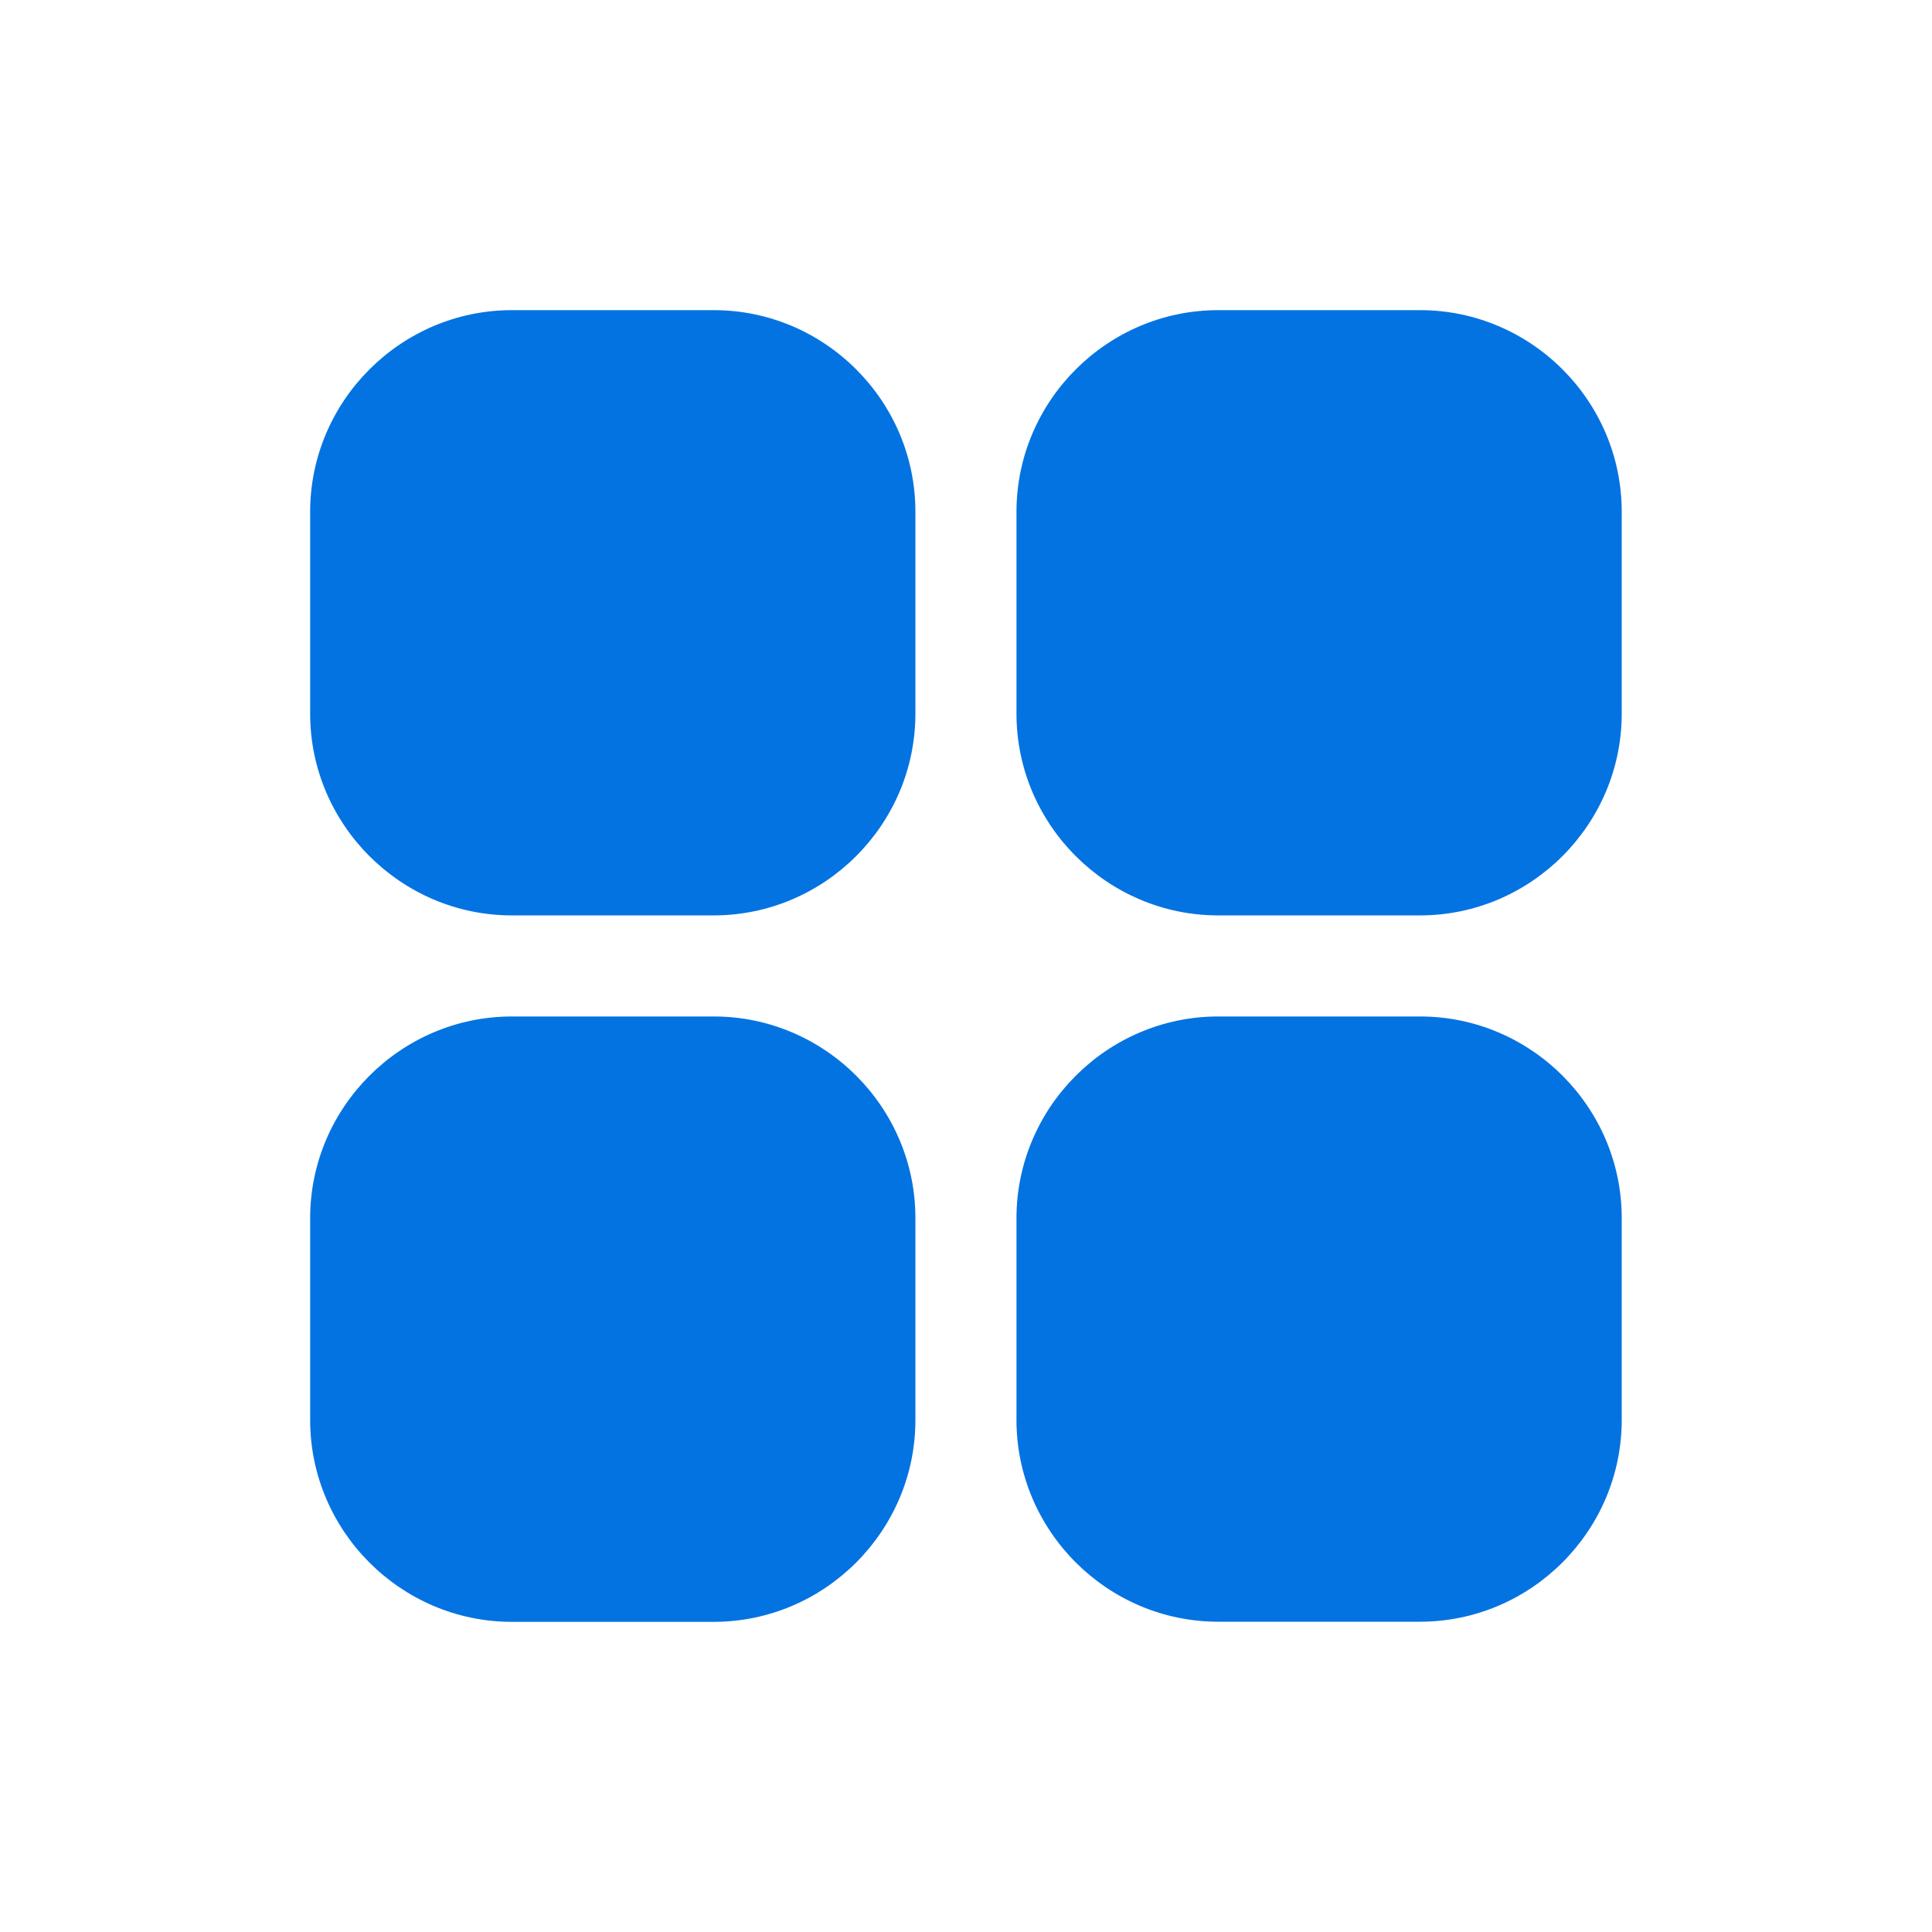
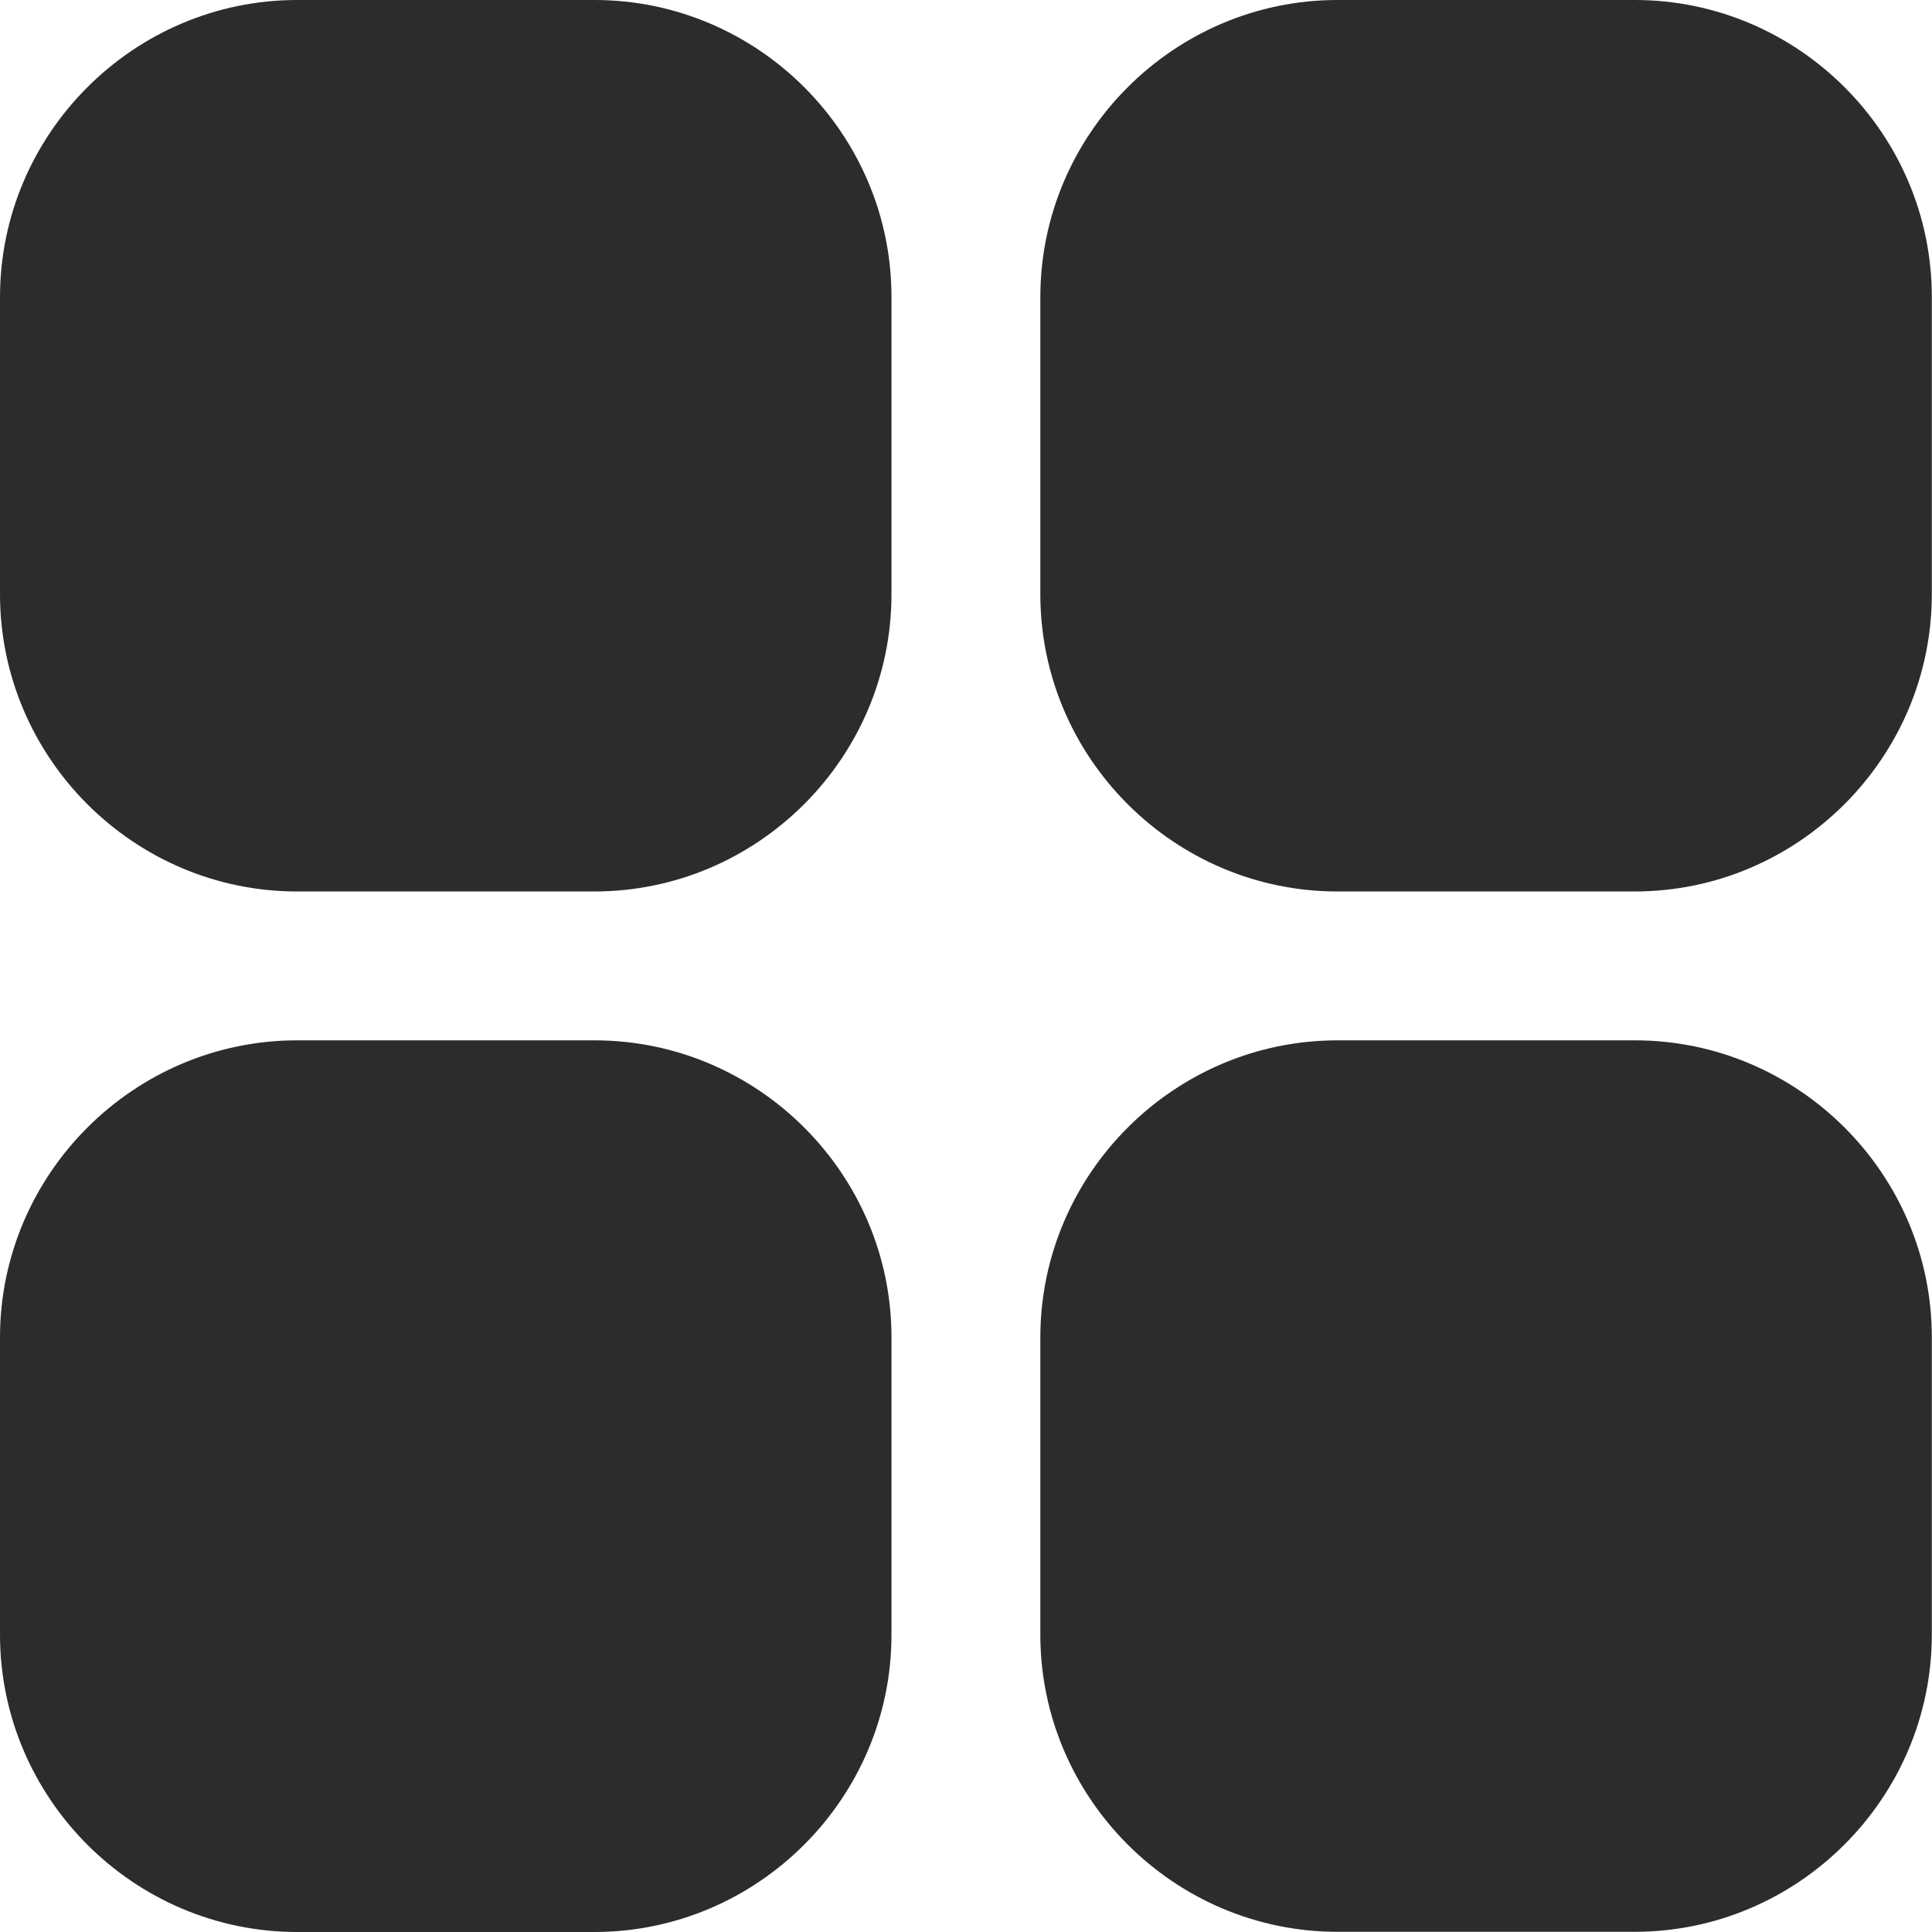
- <svg xmlns="http://www.w3.org/2000/svg" t="1592872548554" class="icon" viewBox="0 0 1024 1024" version="1.1" p-id="1869" width="200" height="200">
+ <svg xmlns="http://www.w3.org/2000/svg" t="1592878496633" class="icon" viewBox="0 0 1024 1024" version="1.1" p-id="2869" width="200" height="200">
  <defs>
    <style type="text/css" />
  </defs>
-   <path d="M378.318 164.386H271.318C212.522 164.386 164.386 212.522 164.386 271.318V378.25c0 58.796 48.136 106.932 106.932 106.932H378.25c58.796 0 106.932-48.136 106.932-106.932V271.318C485.25 212.522 437.114 164.386 378.318 164.386z m374.364 0H645.682c-58.796 0-106.932 48.136-106.932 106.932V378.25c0 58.796 48.136 106.932 106.932 106.932h106.932c58.796 0 106.932-48.136 106.932-106.932V271.318C859.614 212.522 811.478 164.386 752.682 164.386zM378.318 538.75H271.318C212.522 538.75 164.386 586.886 164.386 645.682v106.932C164.386 811.478 212.522 859.614 271.318 859.614H378.25c58.796 0 106.932-48.136 106.932-106.932V645.682c0.068-58.796-48.069-106.932-106.864-106.932z m374.364 0H645.682c-58.796 0-106.932 48.136-106.932 106.932v106.932c0 58.796 48.136 106.932 106.932 106.932h106.932c58.796 0 106.932-48.136 106.932-106.932V645.682c0.068-58.796-48.069-106.932-106.864-106.932z" fill="#0473e2" p-id="1870" />
+   <path d="M315.1 0H157.5C70.9 0 0 70.9 0 157.5V315c0 86.6 70.9 157.5 157.5 157.5H315c86.6 0 157.5-70.9 157.5-157.5V157.5C472.6 70.9 401.7 0 315.1 0z m551.4 0H708.9c-86.6 0-157.5 70.9-157.5 157.5V315c0 86.6 70.9 157.5 157.5 157.5h157.5c86.6 0 157.5-70.9 157.5-157.5V157.5C1024 70.9 953.1 0 866.5 0zM315.1 551.4H157.5C70.9 551.4 0 622.3 0 708.9v157.5C0 953.1 70.9 1024 157.5 1024H315c86.6 0 157.5-70.9 157.5-157.5V708.9c0.1-86.6-70.8-157.5-157.4-157.5z m551.4 0H708.9c-86.6 0-157.5 70.9-157.5 157.5v157.5c0 86.6 70.9 157.5 157.5 157.5h157.5c86.6 0 157.5-70.9 157.5-157.5V708.9c0.1-86.6-70.8-157.5-157.4-157.5z" fill="#2c2c2c" p-id="2870" />
</svg>
